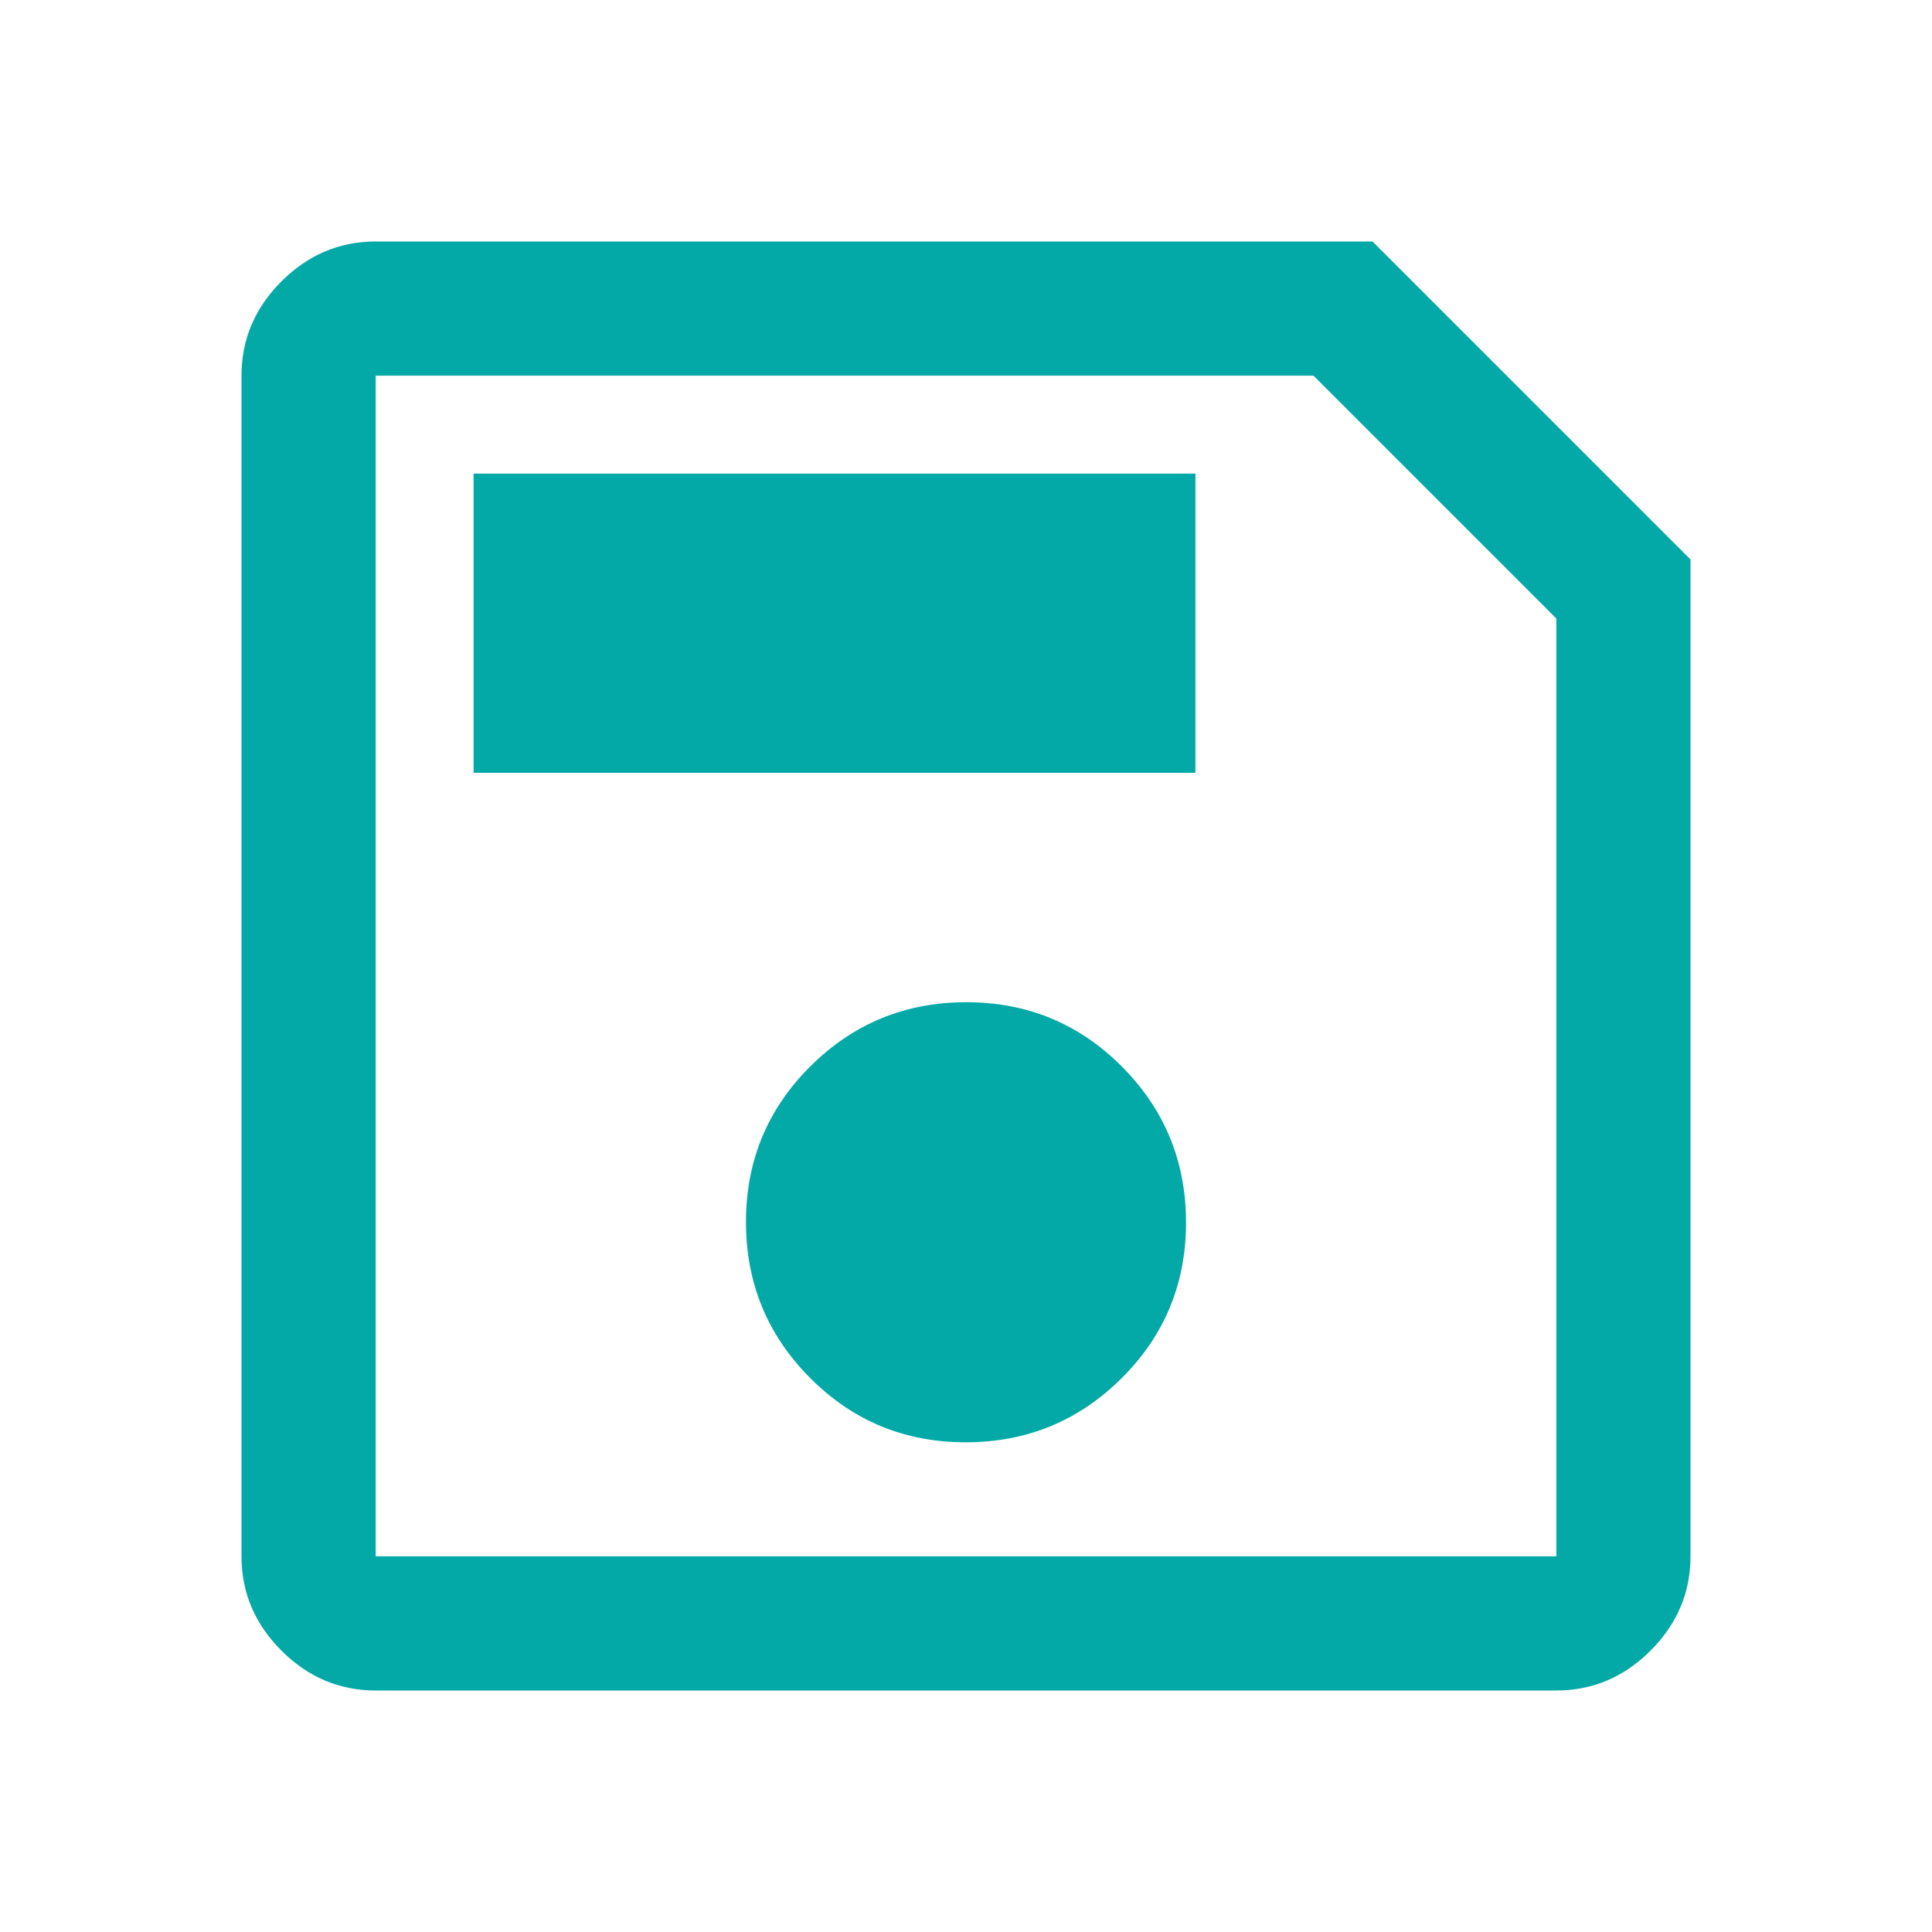
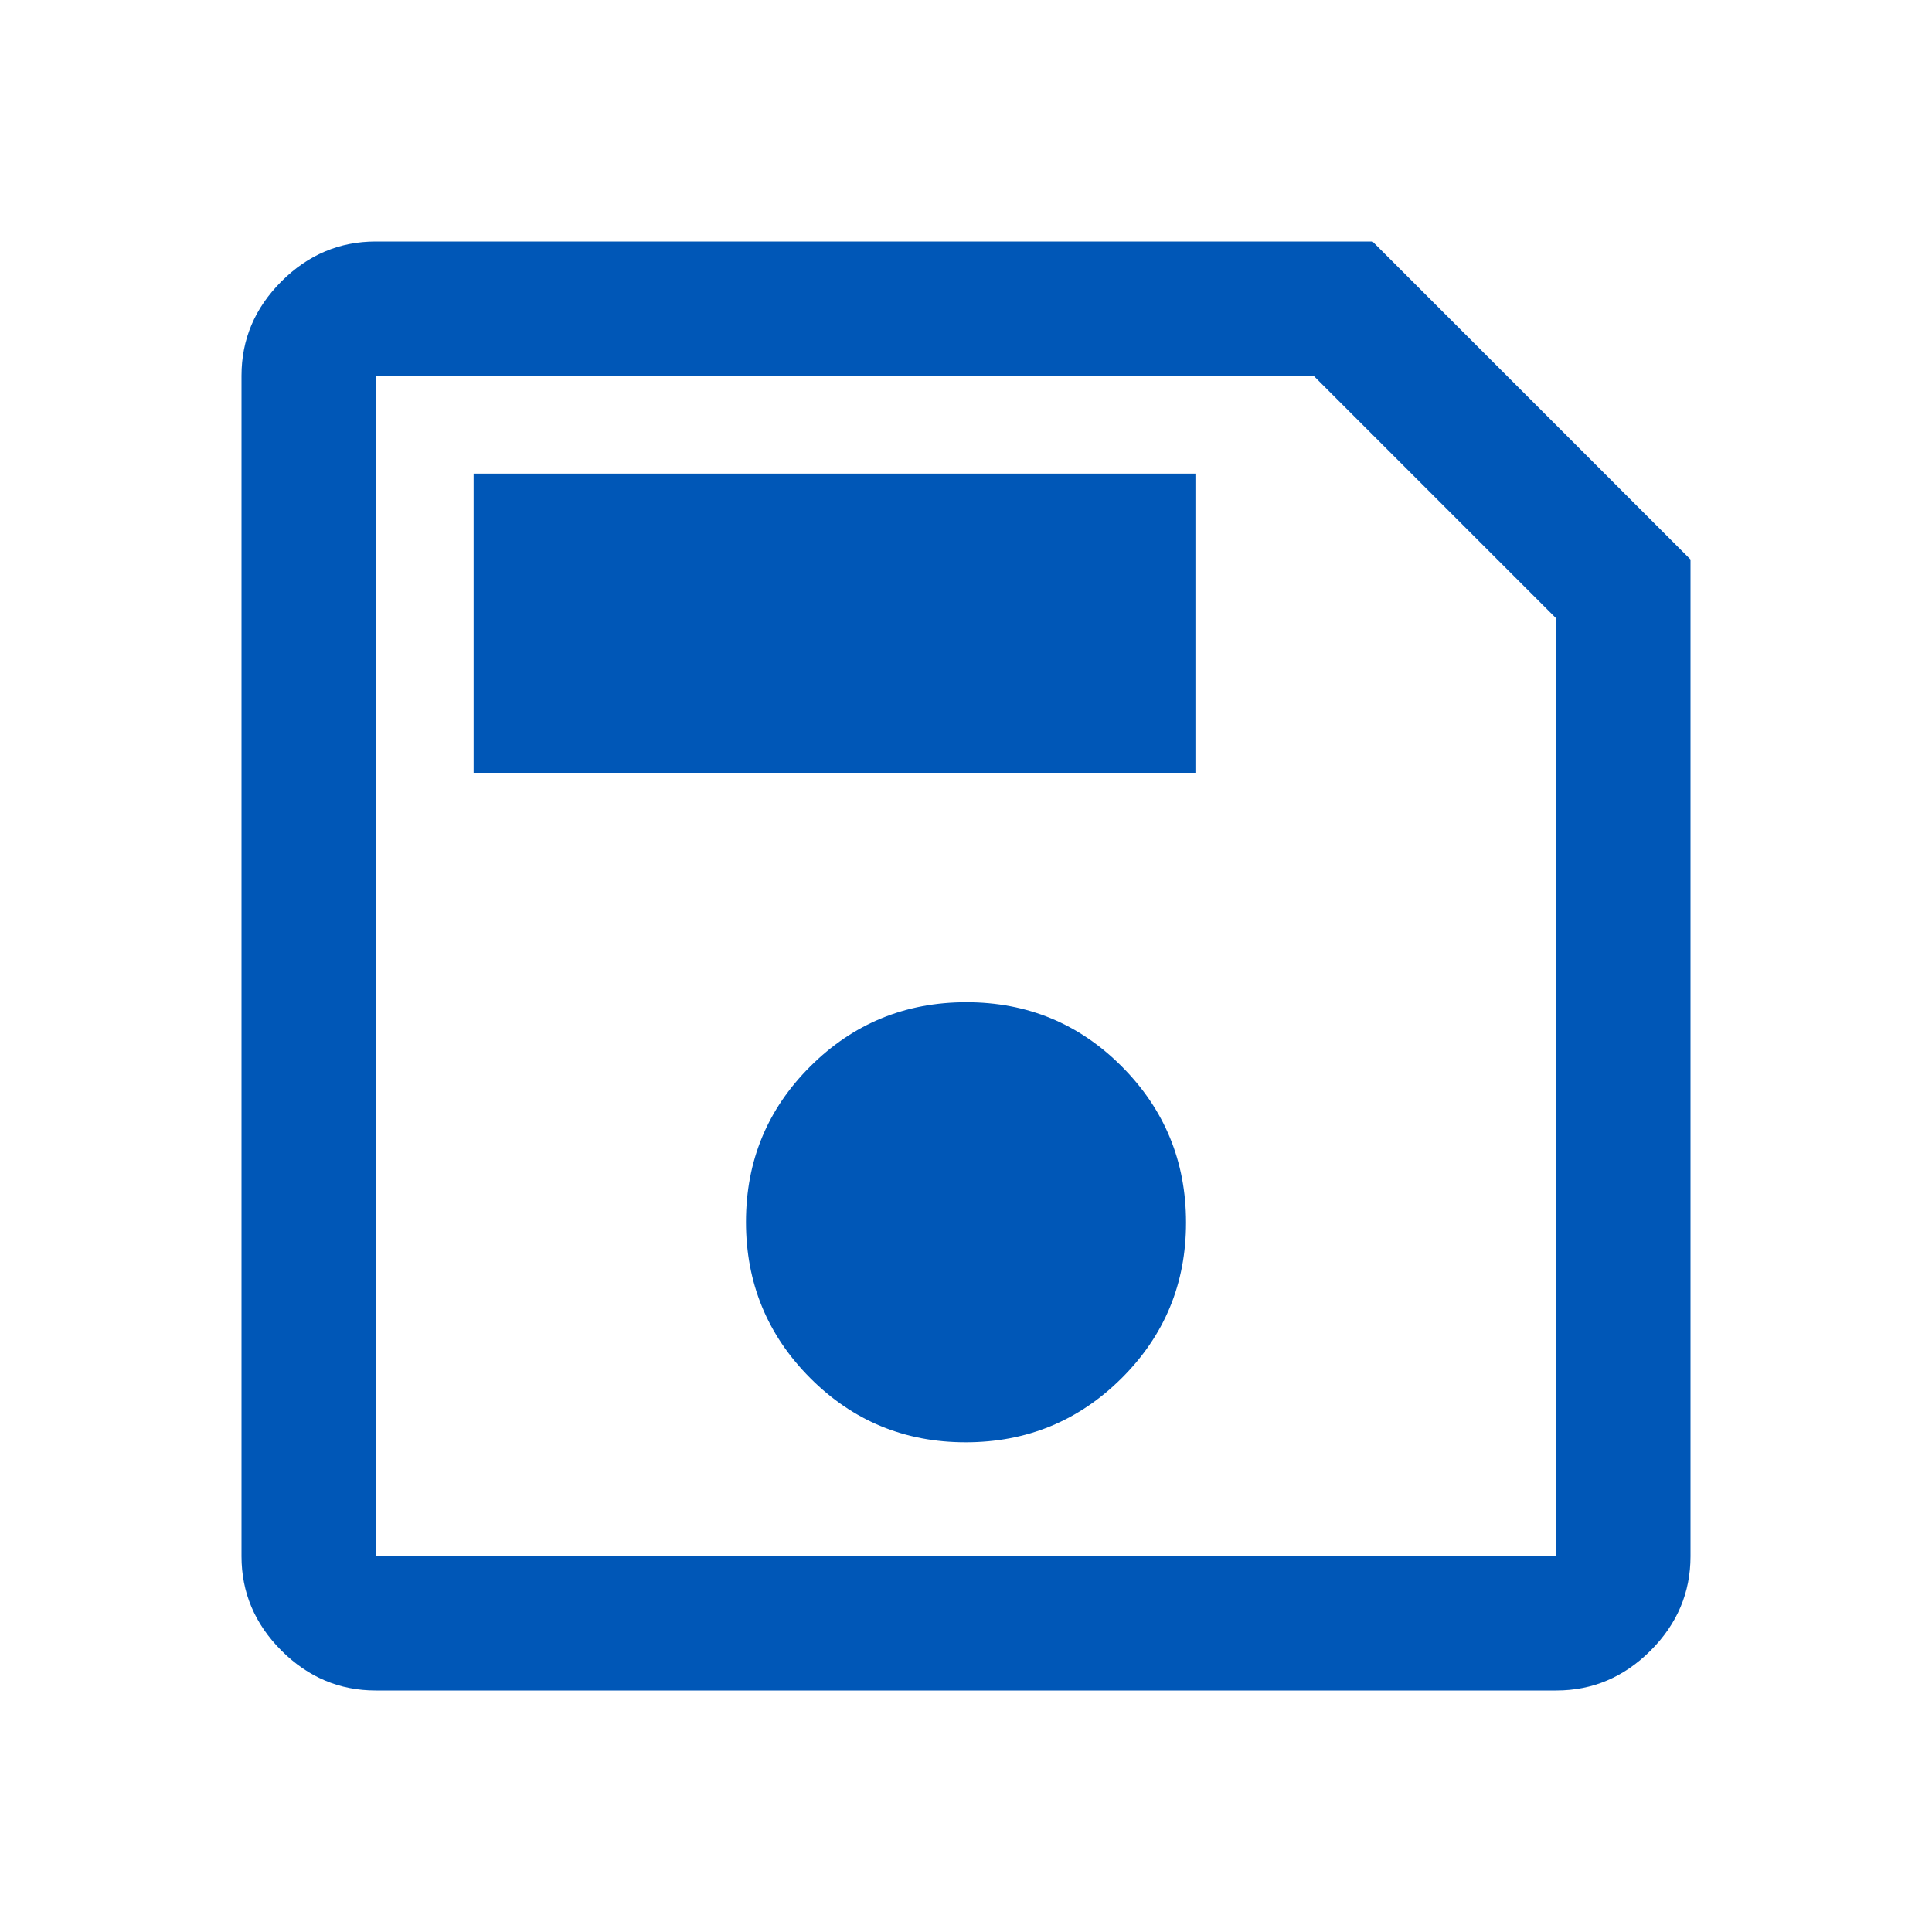
- <svg xmlns="http://www.w3.org/2000/svg" height="40px" viewBox="0 -960 960 960" width="40px" fill="#02a9a6">
+ <svg xmlns="http://www.w3.org/2000/svg" height="40px" viewBox="0 -960 960 960" width="40px" fill="#0057B7">
  <path d="M840-682v495.33q0 27-19.83 46.84Q800.33-120 773.33-120H186.67q-27 0-46.84-19.83Q120-159.67 120-186.67v-586.66q0-27 19.83-46.84Q159.67-840 186.67-840H682l158 158Zm-66.67 29.33L652.67-773.33h-466v586.66h586.66v-466ZM479.84-243.33q45.49 0 77.49-31.85 32-31.84 32-77.33 0-45.49-31.84-77.49-31.84-32-77.33-32-45.49 0-77.49 31.84-32 31.85-32 77.34t31.84 77.49q31.84 32 77.33 32ZM235.33-576H594v-148.67H235.33V-576Zm-48.66-76.67v466-586.66 120.66Z" />
</svg>
